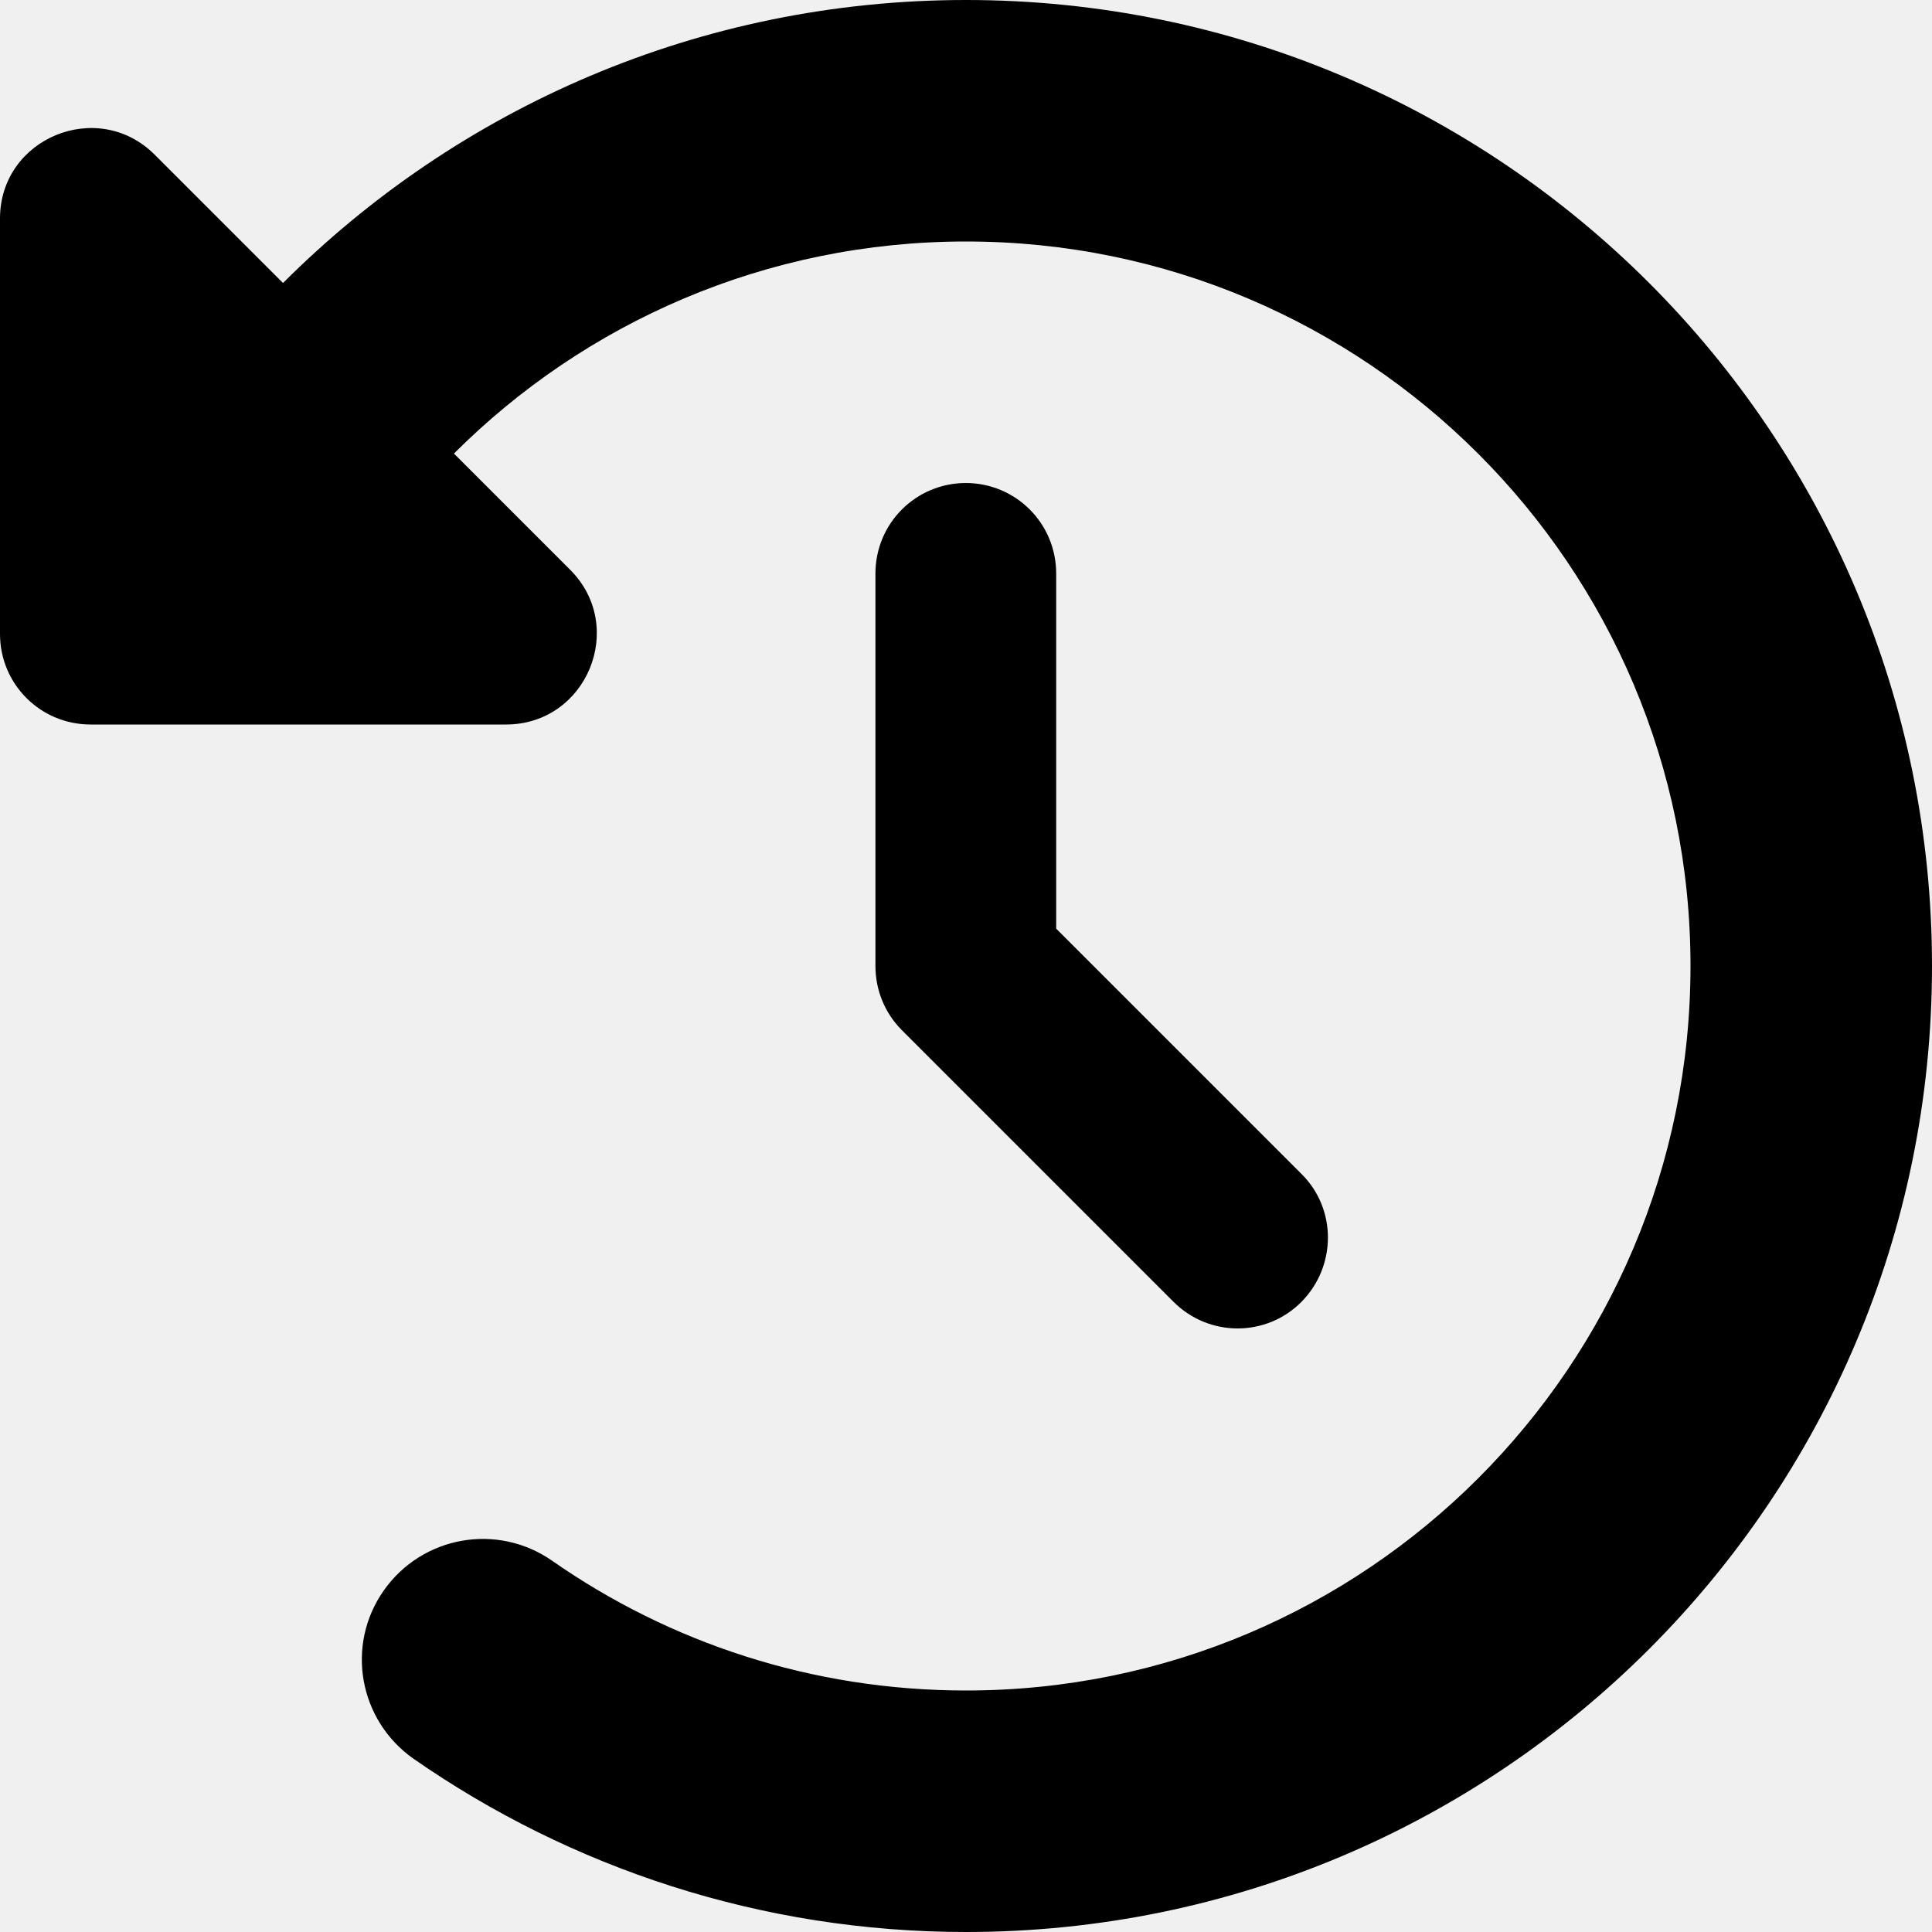
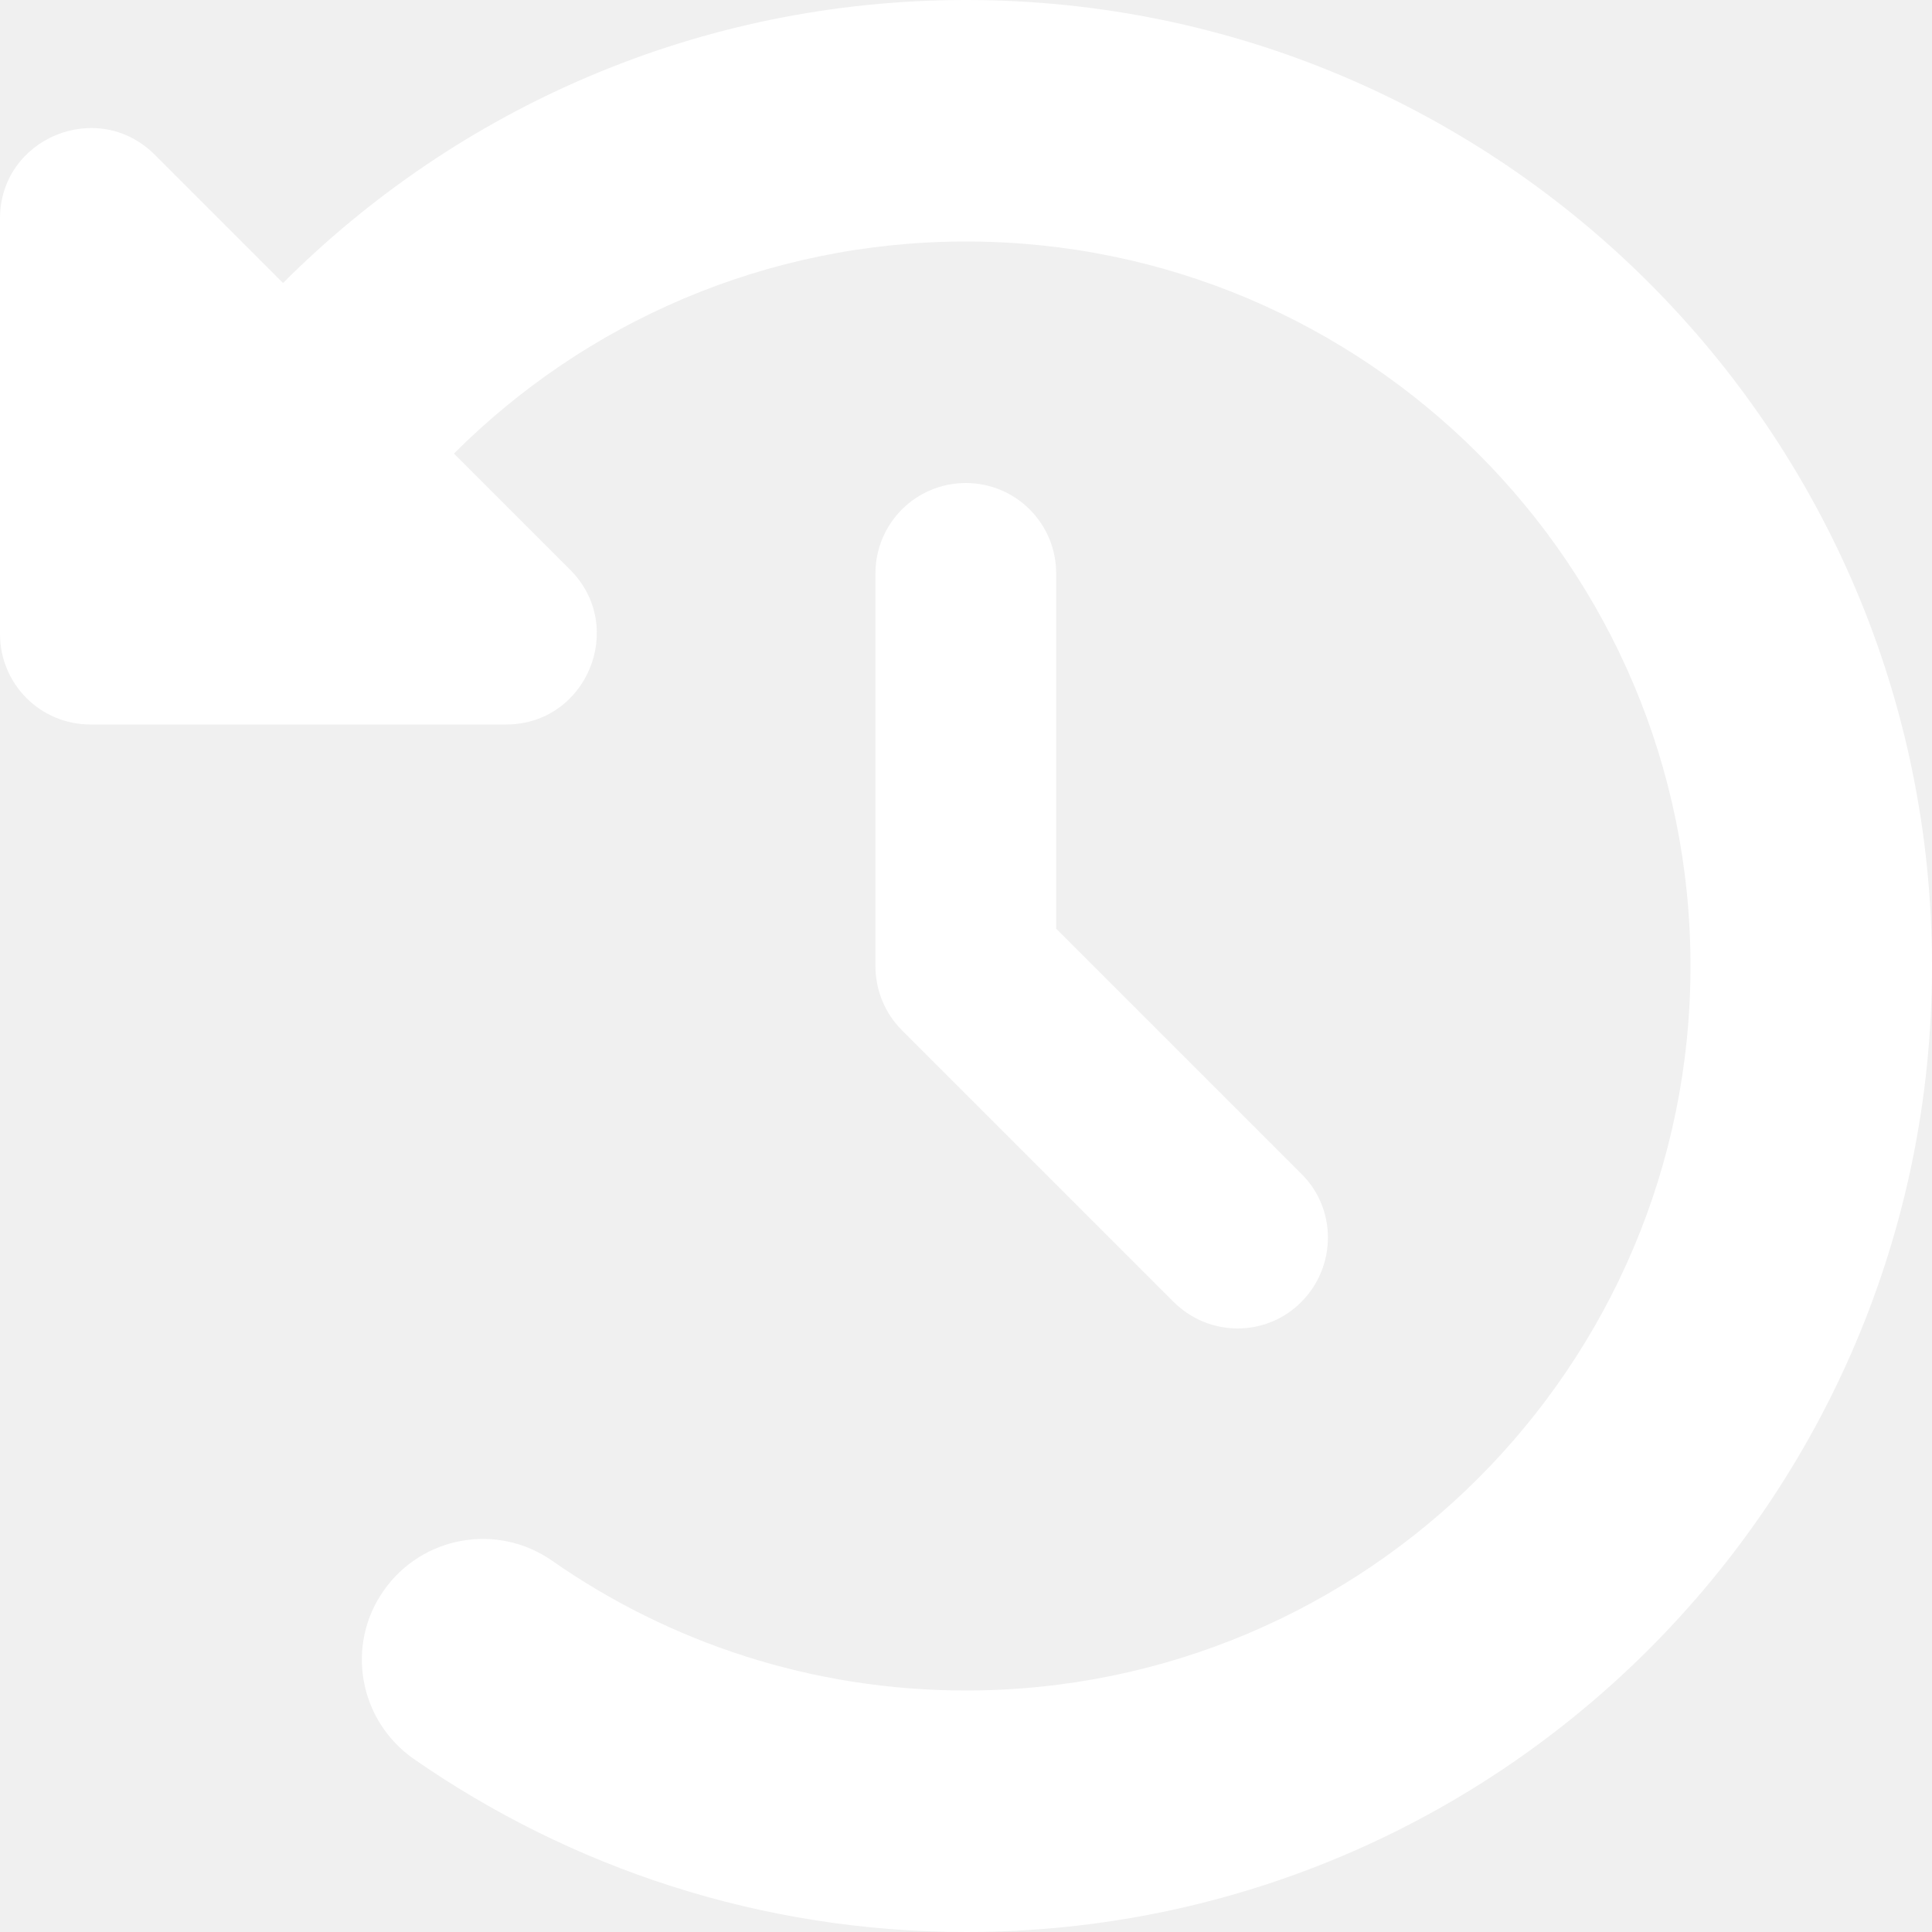
- <svg xmlns="http://www.w3.org/2000/svg" viewBox="0 0 512 512">
+ <svg xmlns="http://www.w3.org/2000/svg" viewBox="0 0 512 512" fill="#ffffff">
  <path d="M75 75L41 41C25.9 25.9 0 36.6 0 57.9L0 168c0 13.3 10.7 24 24 24l110.1 0c21.4 0 32.1-25.9 17-41l-30.8-30.8C155 85.5 203 64 256 64c106 0 192 86 192 192s-86 192-192 192c-40.8 0-78.6-12.7-109.7-34.4c-14.5-10.1-34.4-6.6-44.6 7.9s-6.6 34.4 7.9 44.6C151.2 495 201.7 512 256 512c141.4 0 256-114.6 256-256S397.4 0 256 0C185.3 0 121.3 28.7 75 75zm181 53c-13.3 0-24 10.7-24 24l0 104c0 6.4 2.5 12.5 7 17l72 72c9.4 9.4 24.6 9.4 33.9 0s9.4-24.6 0-33.9l-65-65 0-94.1c0-13.3-10.7-24-24-24z" />
</svg>
